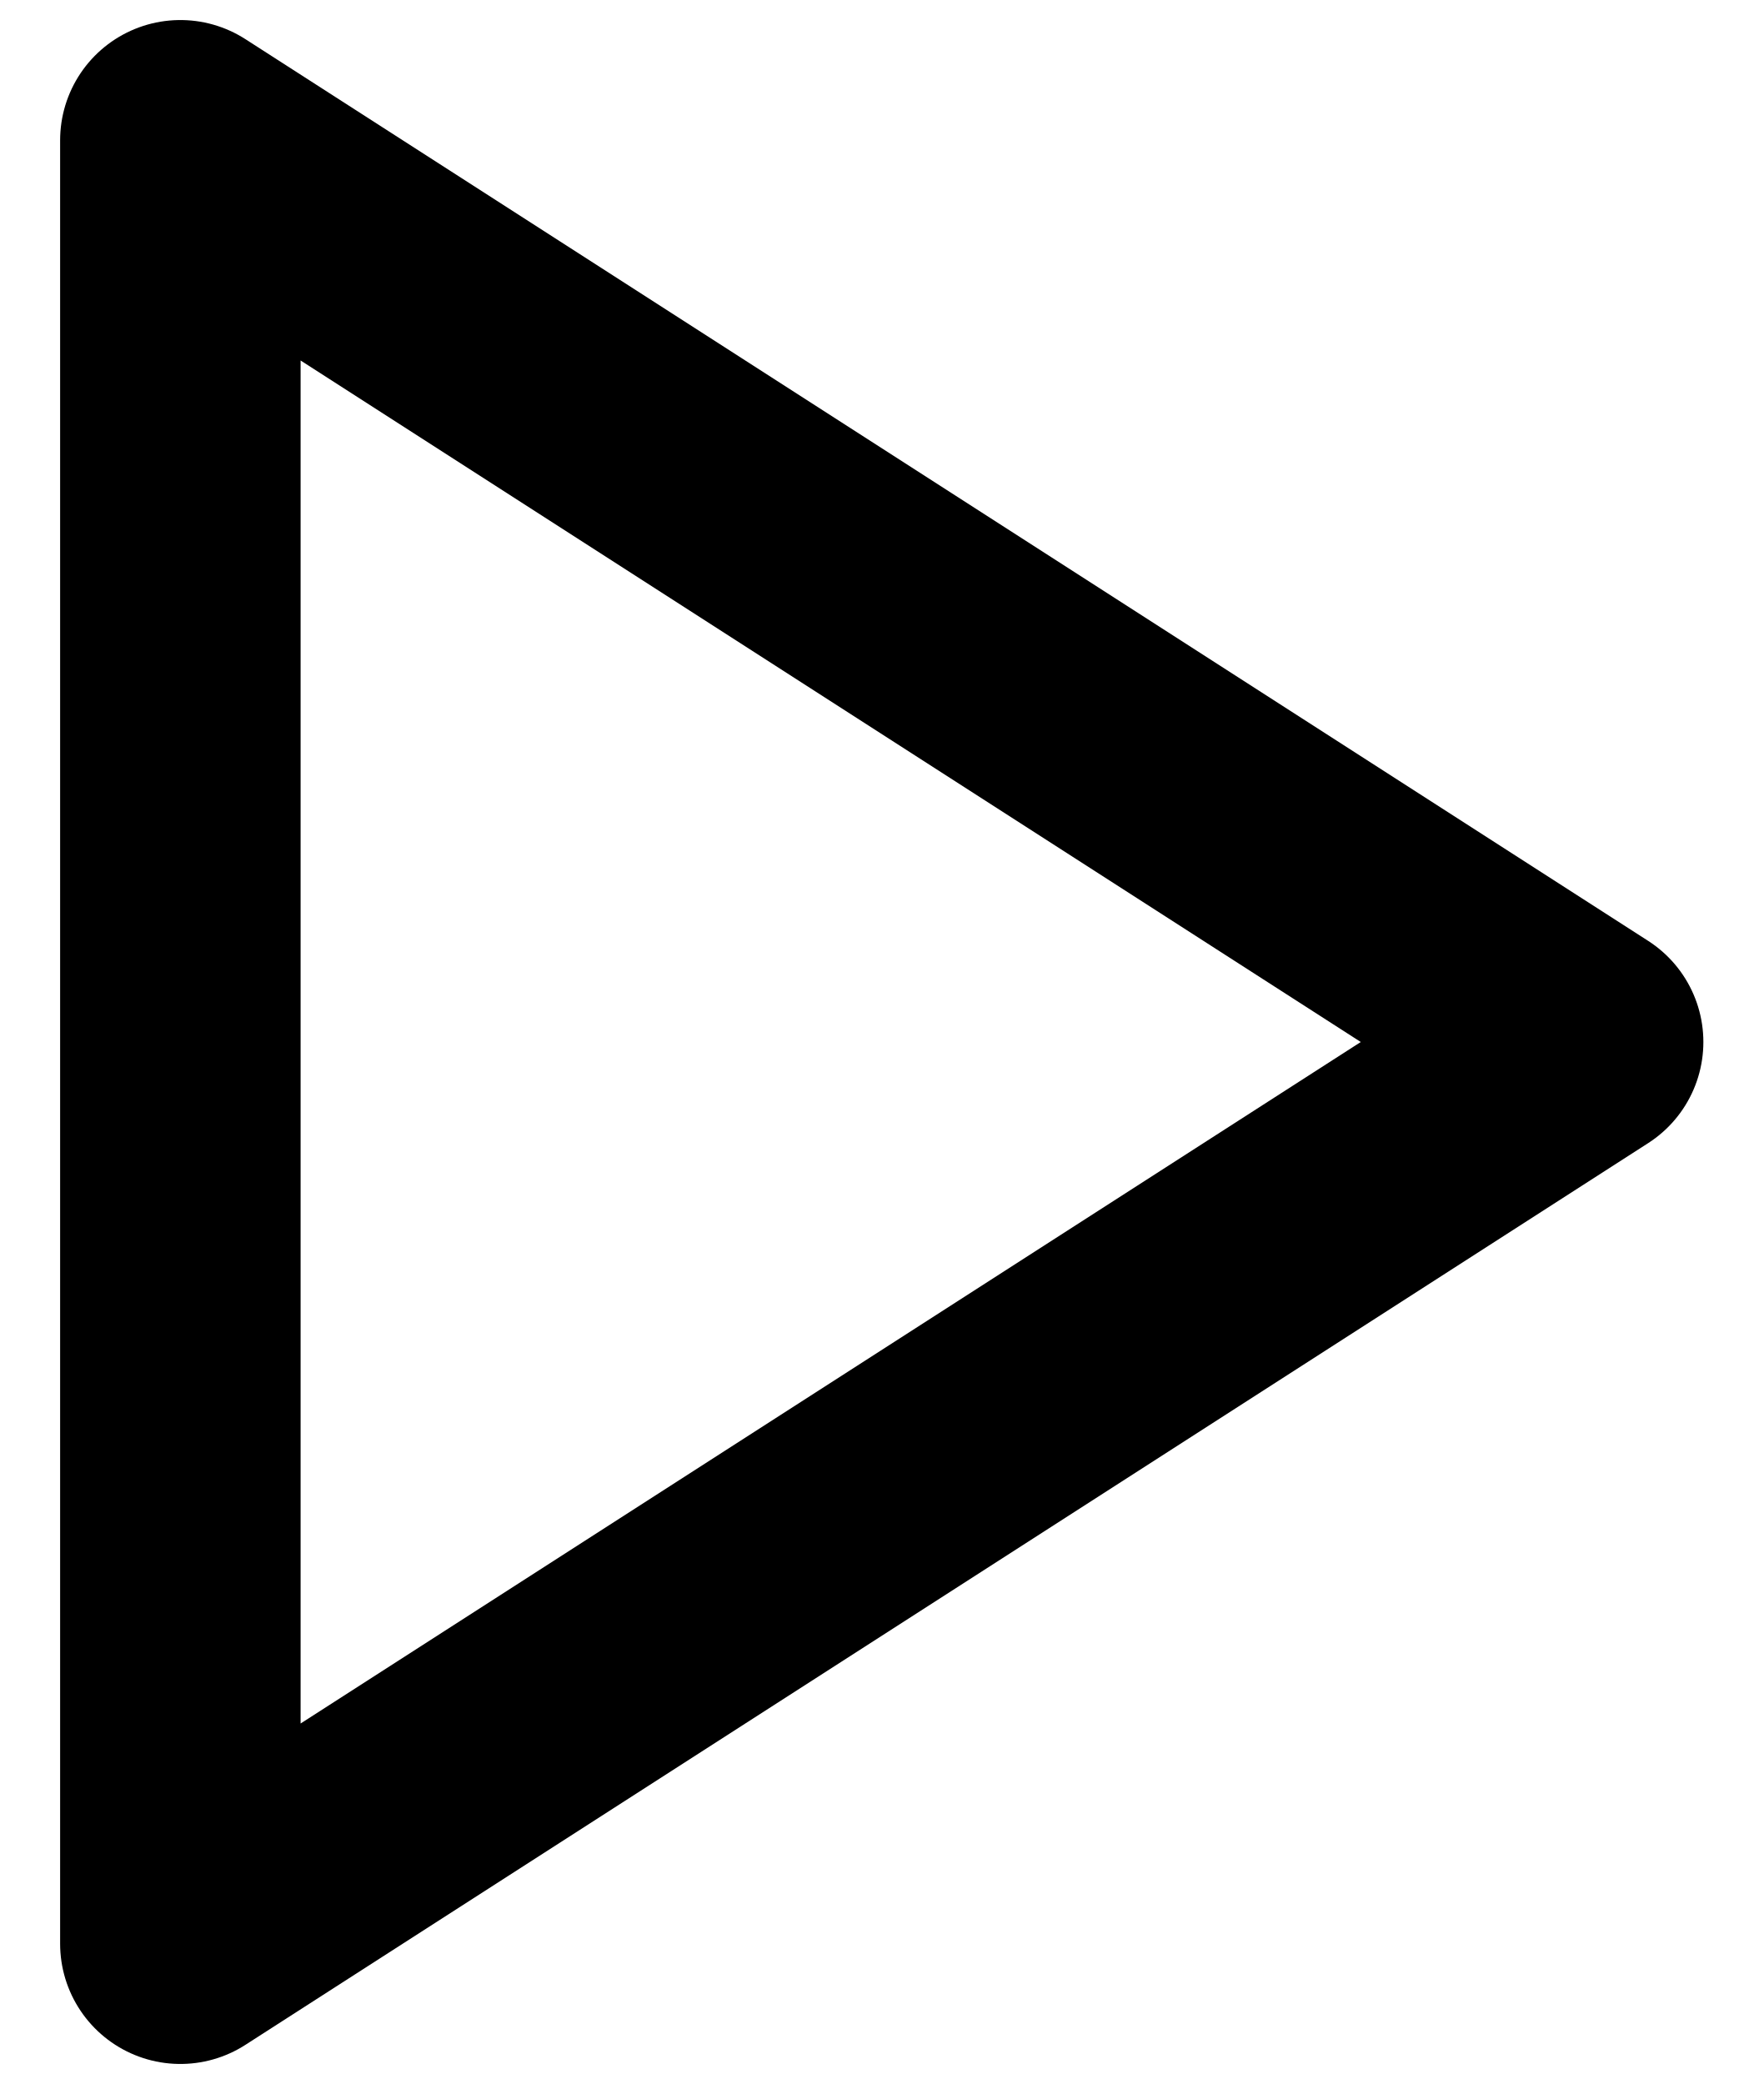
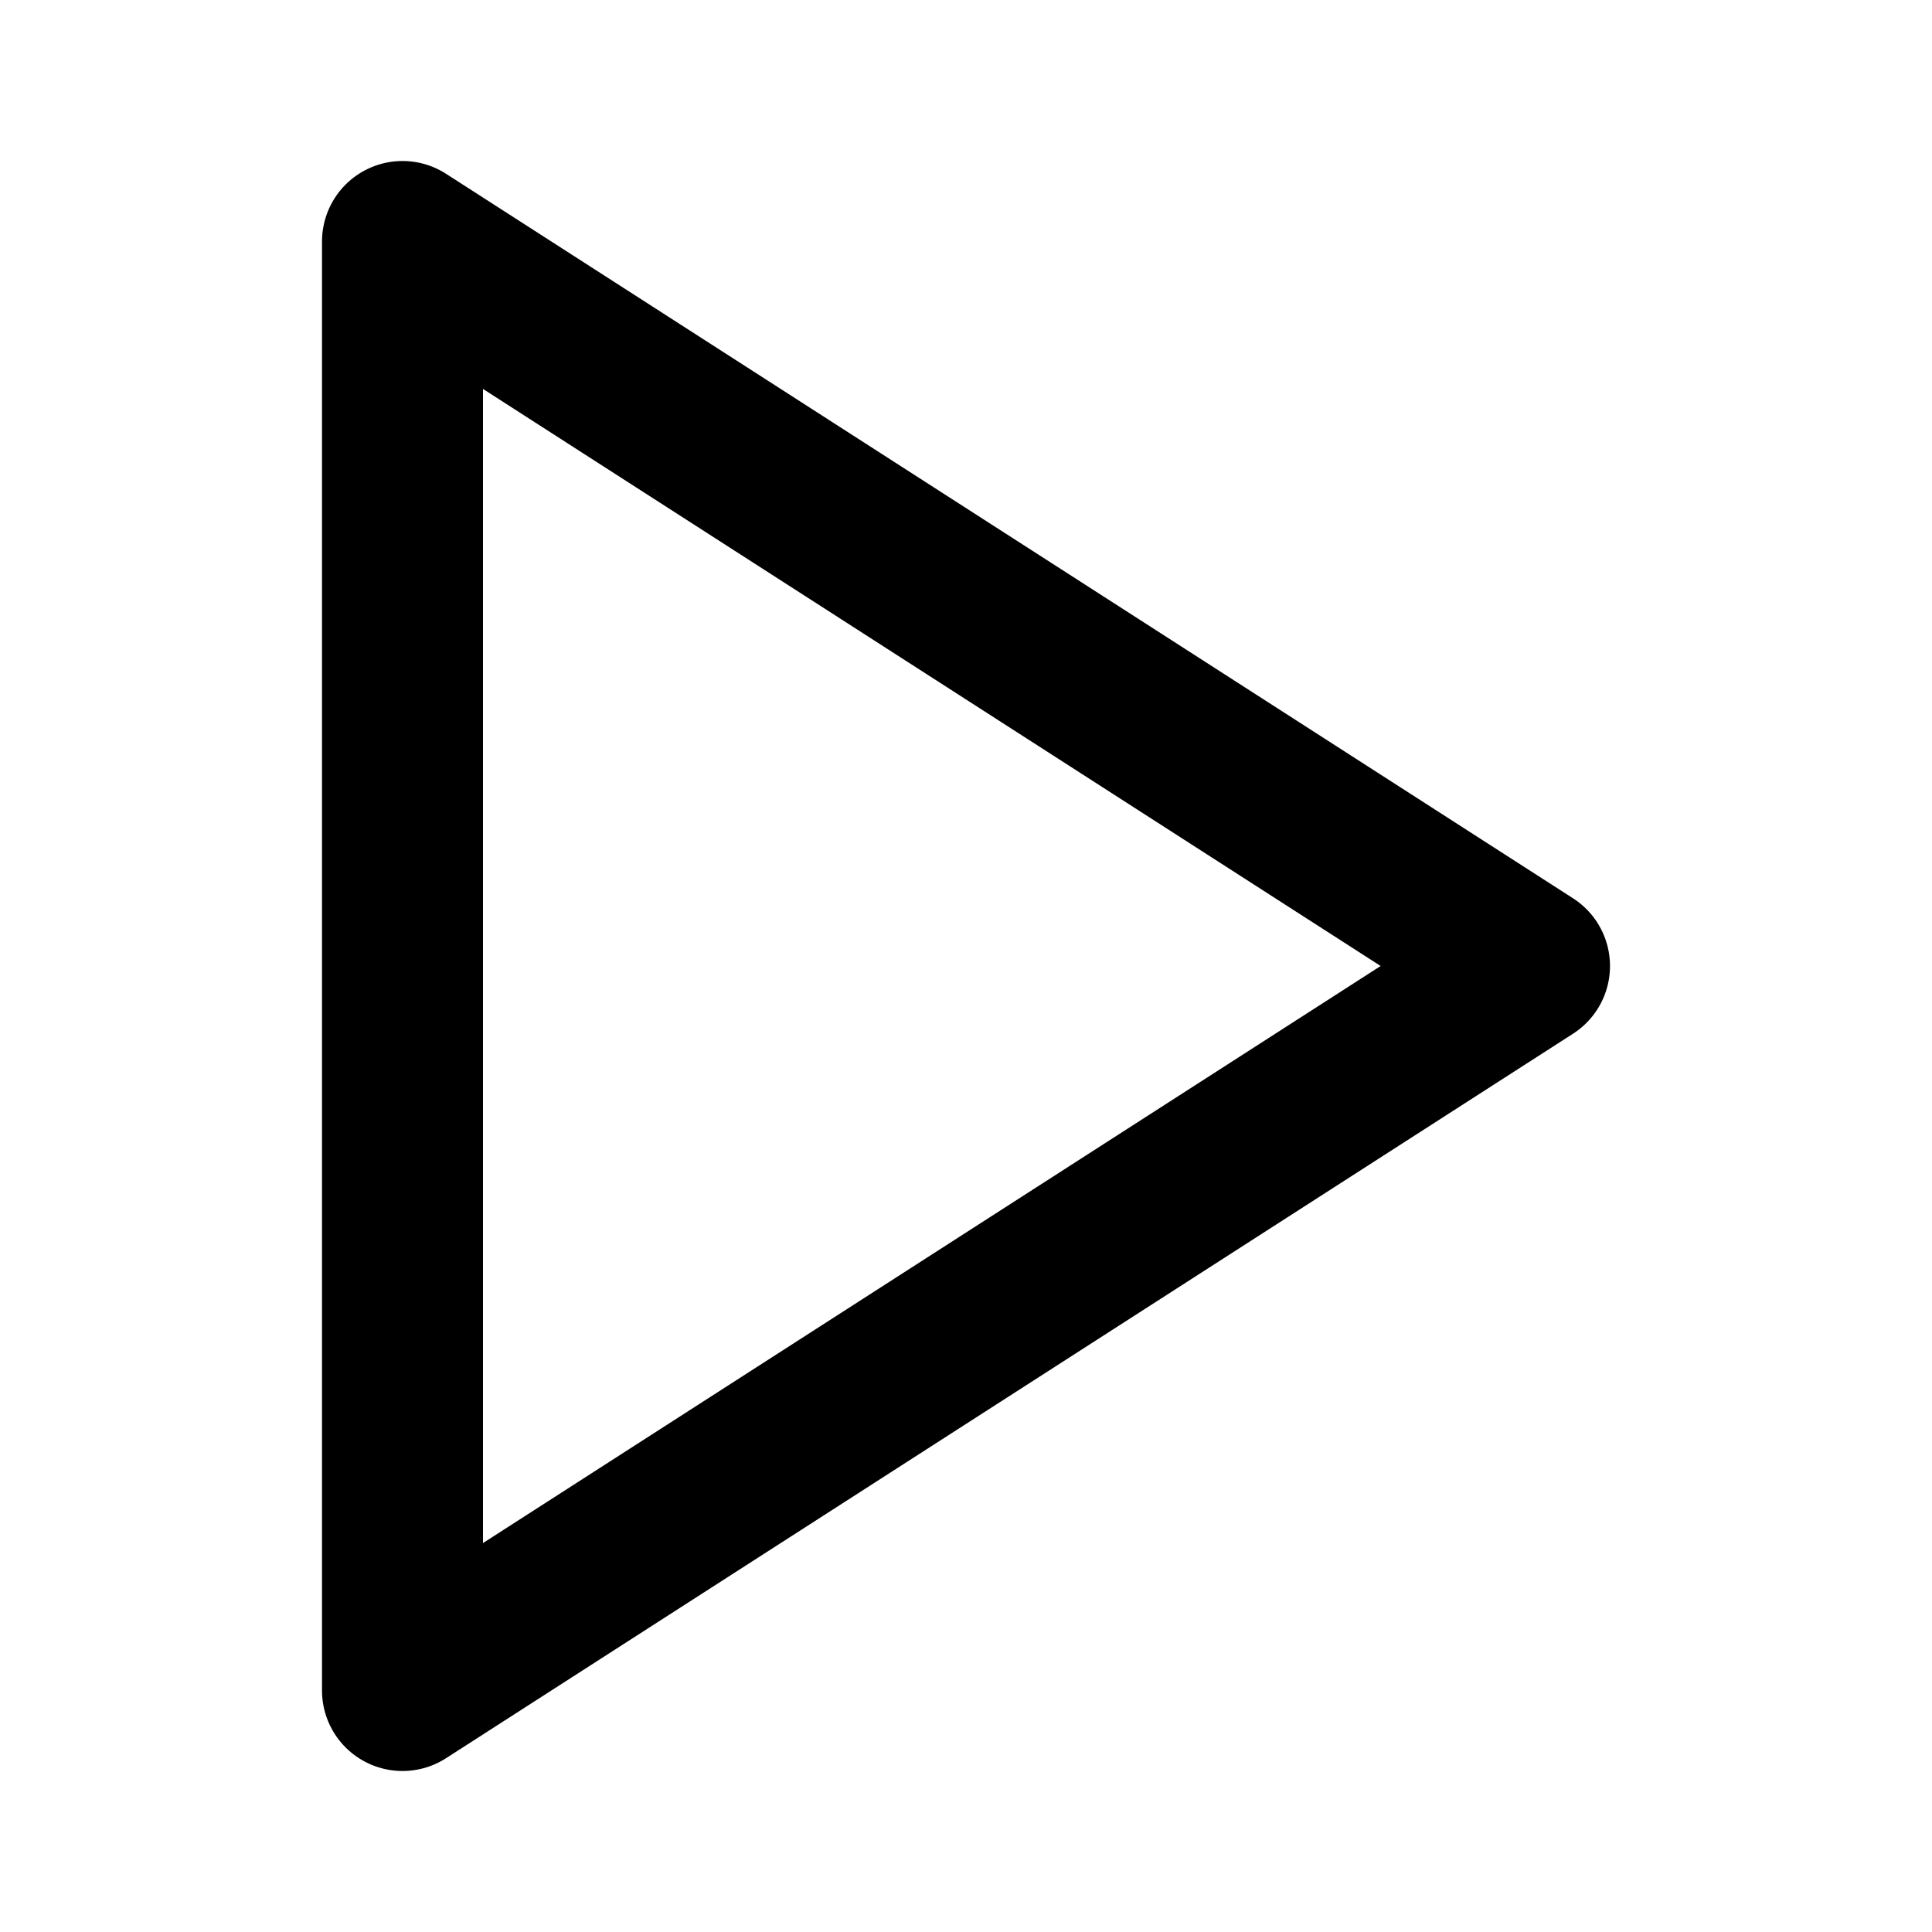
- <svg xmlns="http://www.w3.org/2000/svg" width="22" height="26" viewBox="0 0 22 26" fill="none">
-   <path d="M2.25 1.75L19.75 13L2.25 24.25V1.75Z" stroke="currentColor" stroke-width="3" stroke-linecap="round" stroke-linejoin="round" />
+ <svg xmlns="http://www.w3.org/2000/svg" width="24" height="24" viewBox="0 0 24 24" fill="none" stroke="currentColor" stroke-width="2" stroke-linecap="round" stroke-linejoin="round" class="feather feather-play">
+   <polygon points="5 3 19 12 5 21 5 3" />
</svg>
